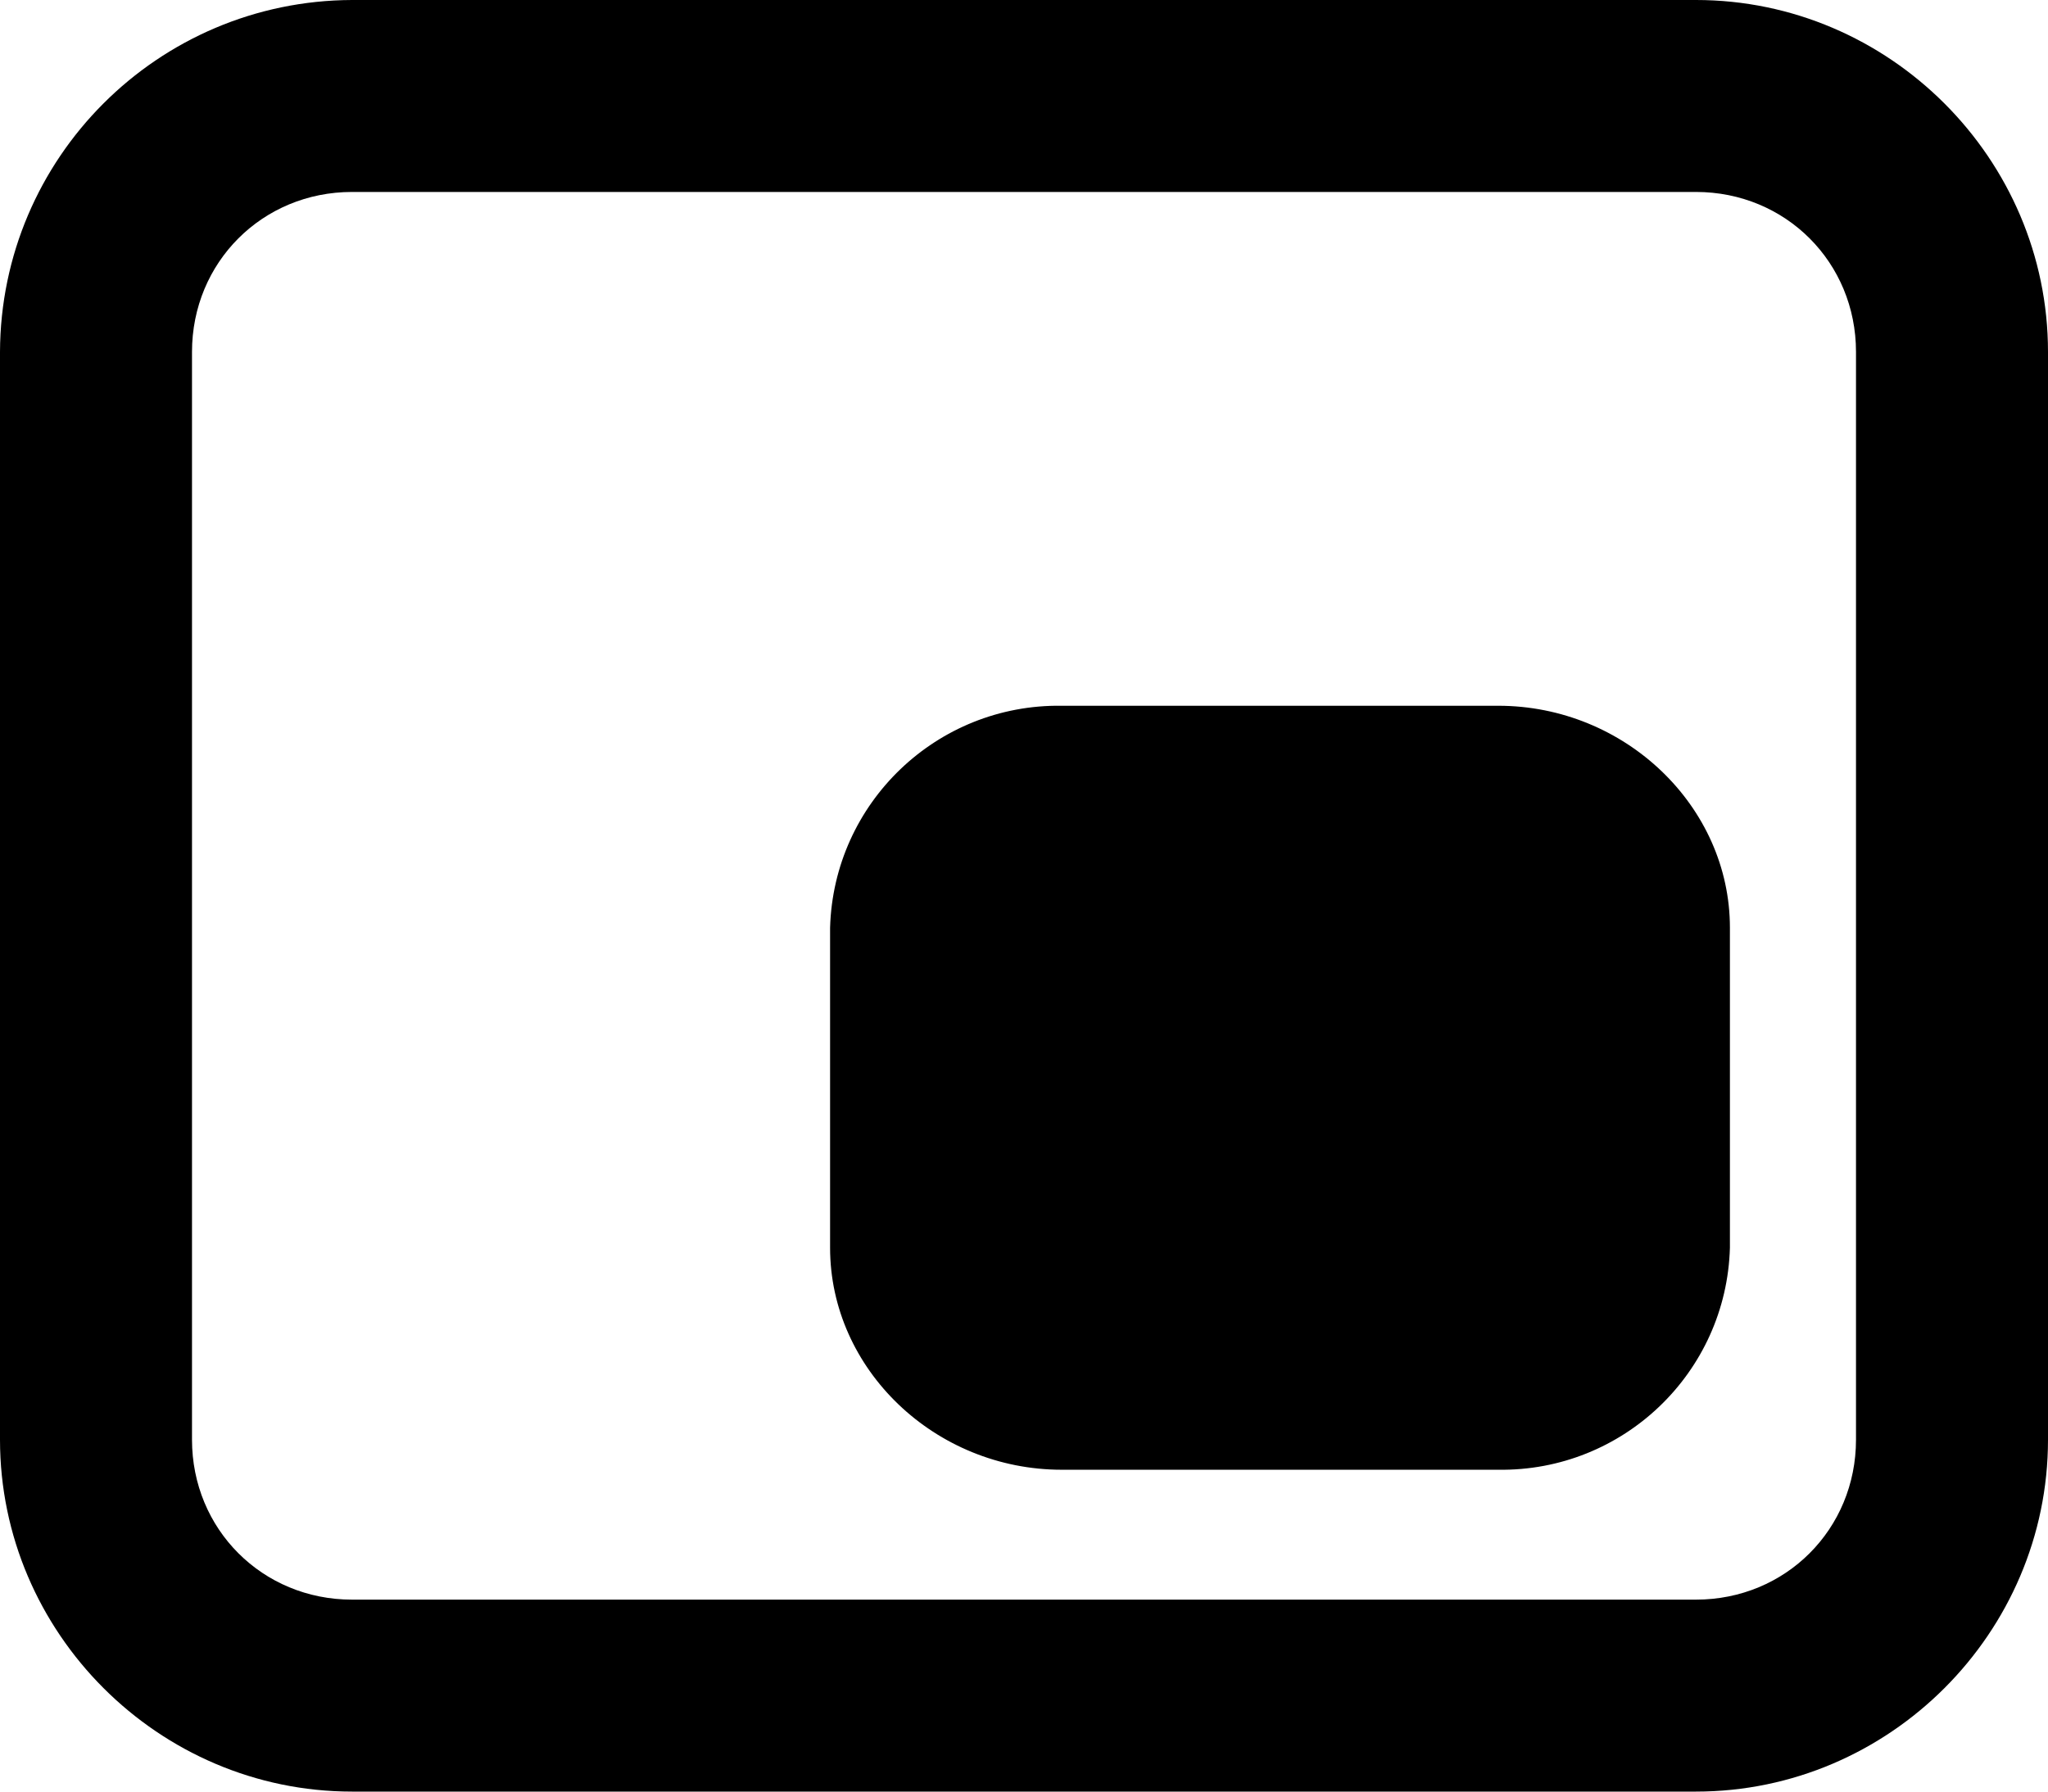
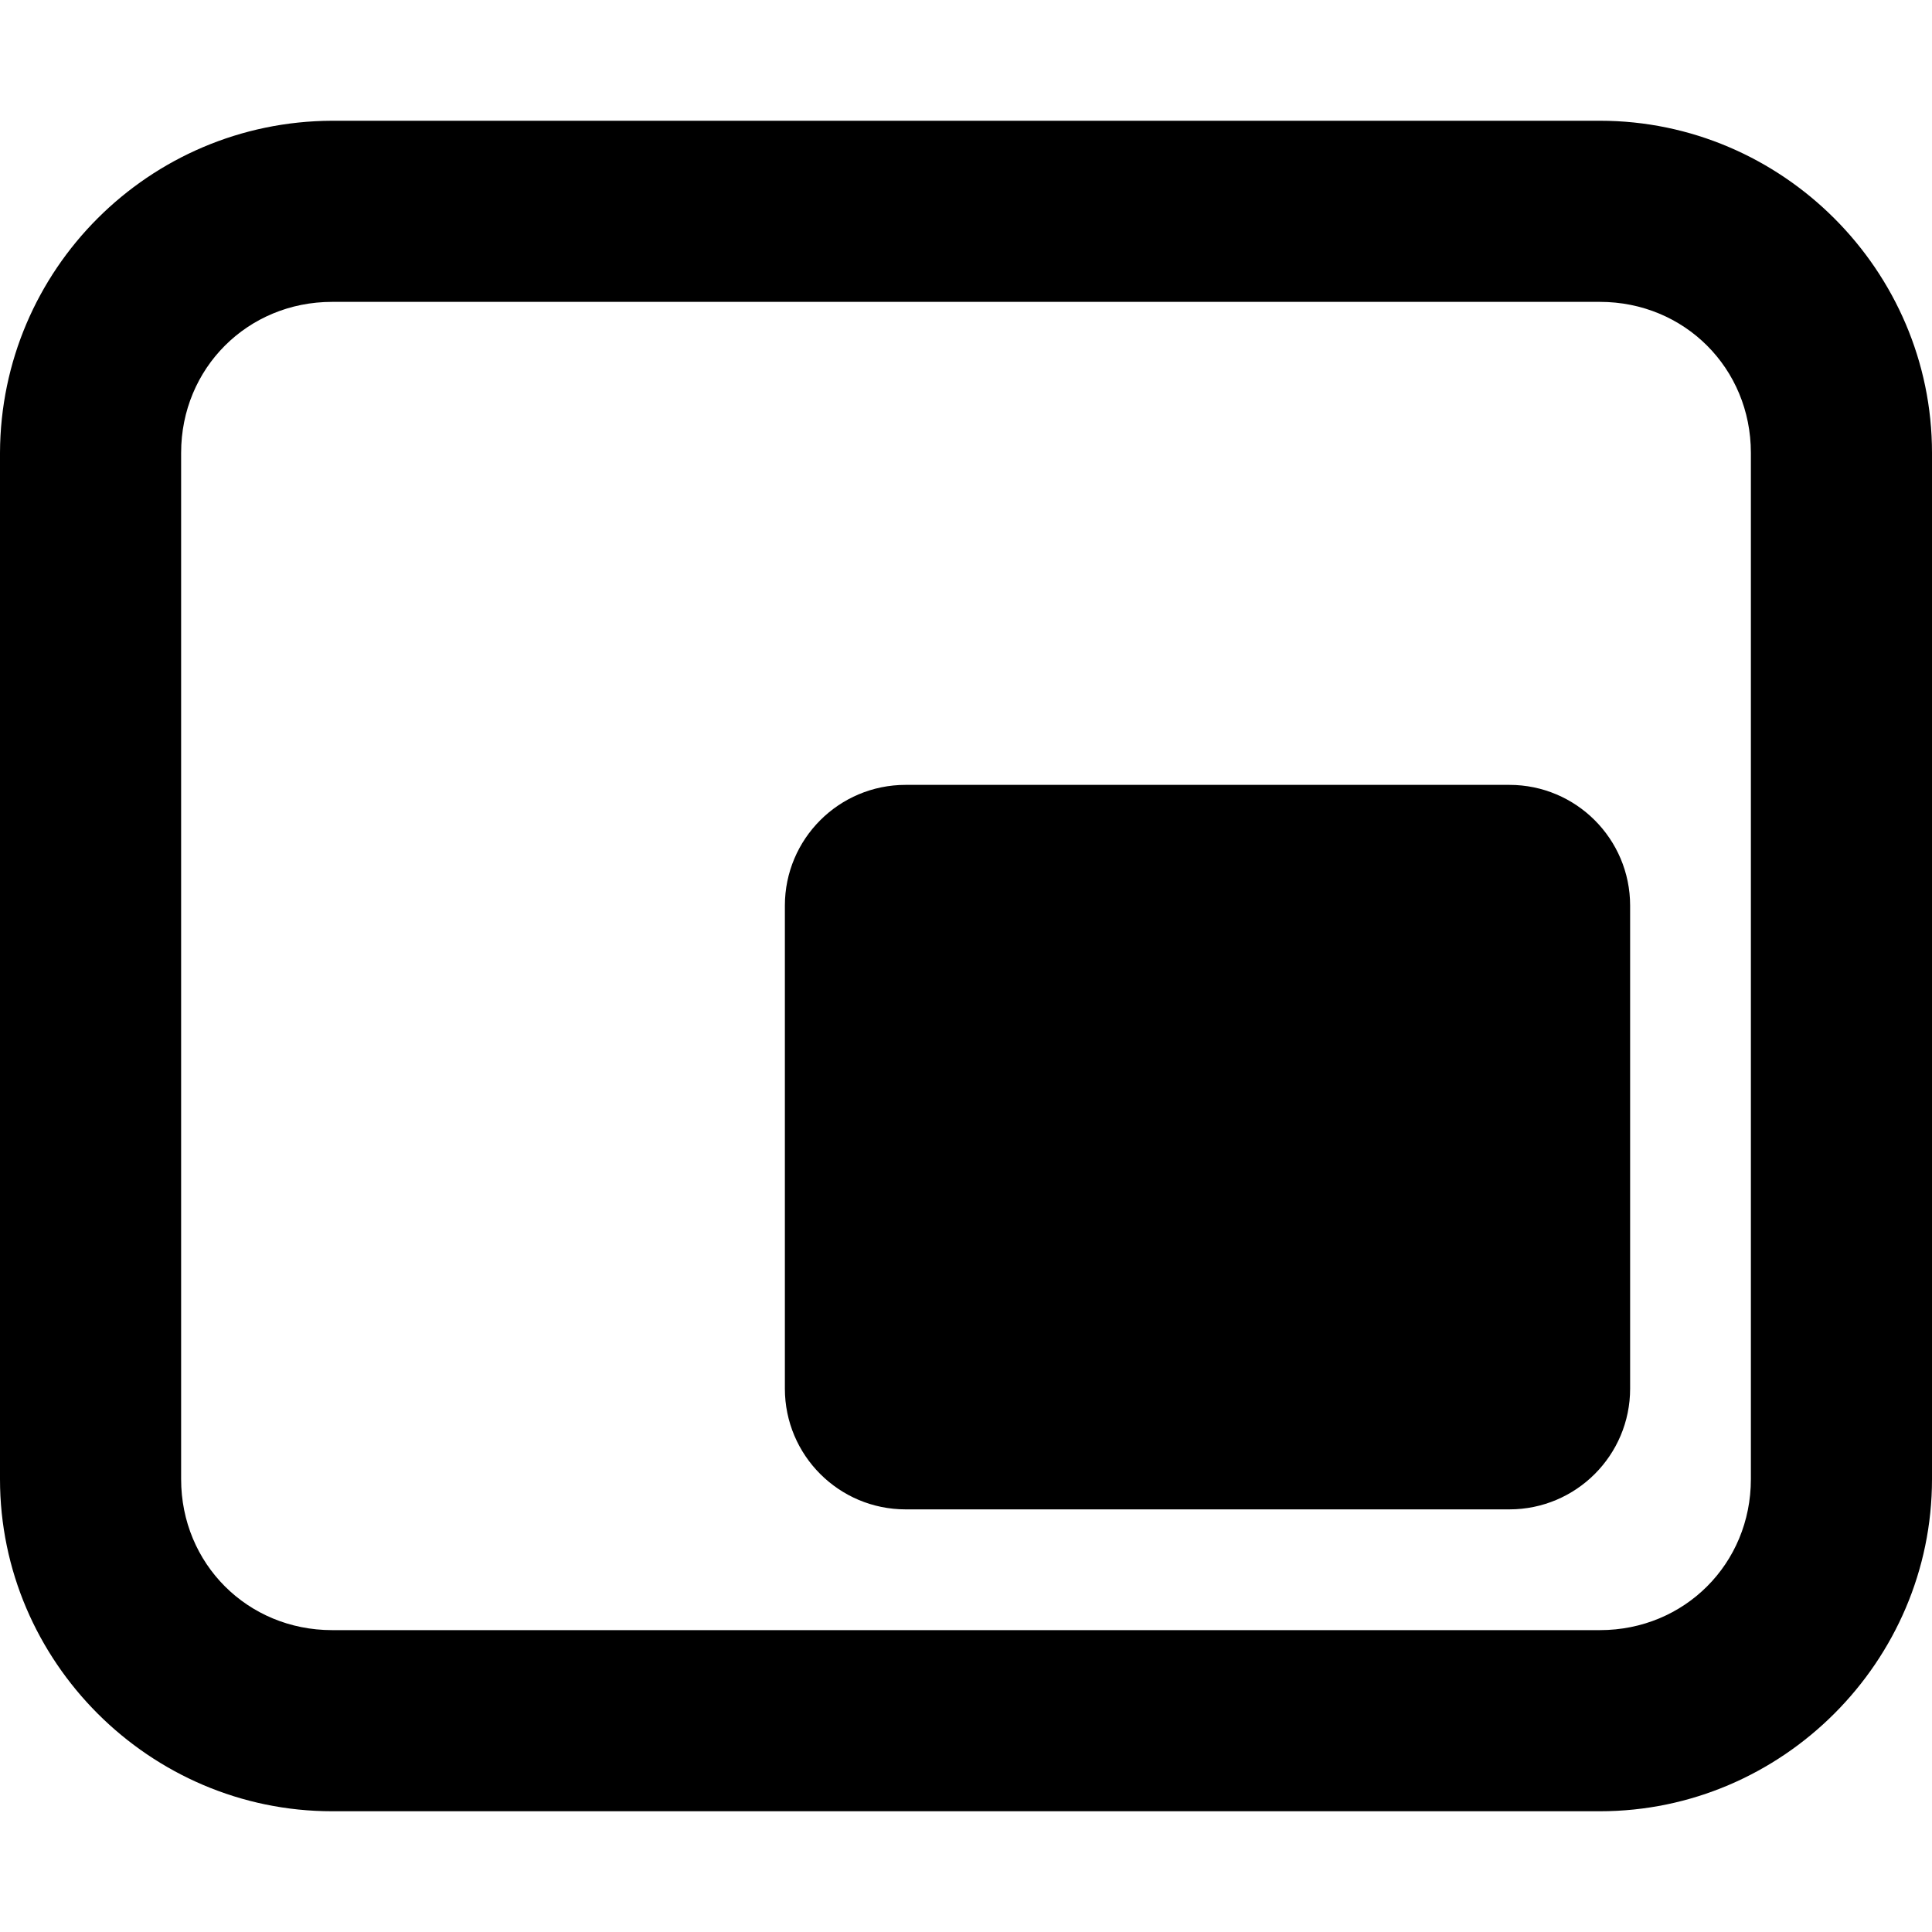
- <svg xmlns="http://www.w3.org/2000/svg" viewBox="0 0 32 28">
-   <path d="M5.5 0A5.52 5.52 0 0 0 0 5.5v17C0 25.52 2.48 28 5.5 28h21c3.02 0 5.5-2.48 5.5-5.5v-17C32 2.48 29.52 0 26.5 0Zm0 3h21C27.9 3 29 4.1 29 5.5v17c0 1.4-1.1 2.5-2.5 2.5h-21C4.1 25 3 23.9 3 22.5v-17C3 4.1 4.1 3 5.5 3Zm11.09 8.03a3.57 3.57 0 0 0-3.62 3.47v5c0 1.9 1.64 3.47 3.62 3.47h6.82a3.57 3.57 0 0 0 3.62-3.47v-5c0-1.9-1.64-3.47-3.62-3.47z" color="#000" style="-inkscape-stroke:none" />
+ <svg xmlns="http://www.w3.org/2000/svg" id="svg1" style="width:32px;height:32px" version="1.1" viewBox="0 0 32 28">
+   <path id="path1" d="M5.5 0A5.52 5.52 0 0 0 0 5.5v17C0 25.52 2.48 28 5.5 28h21c3.02 0 5.5-2.48 5.5-5.5v-17C32 2.48 29.52 0 26.5 0h-21zm0 3h21C27.9 3 29 4.1 29 5.5v17c0 1.4-1.1 2.5-2.5 2.5h-21C4.1 25 3 23.9 3 22.5v-17C3 4.1 4.1 3 5.5 3zm9.5 8a2 2 0 0 0-2 2v8a2 2 0 0 0 2 2h10a2 2 0 0 0 2-2v-8a2 2 0 0 0-2-2H15z" style="-inkscape-stroke:none" />
</svg>
